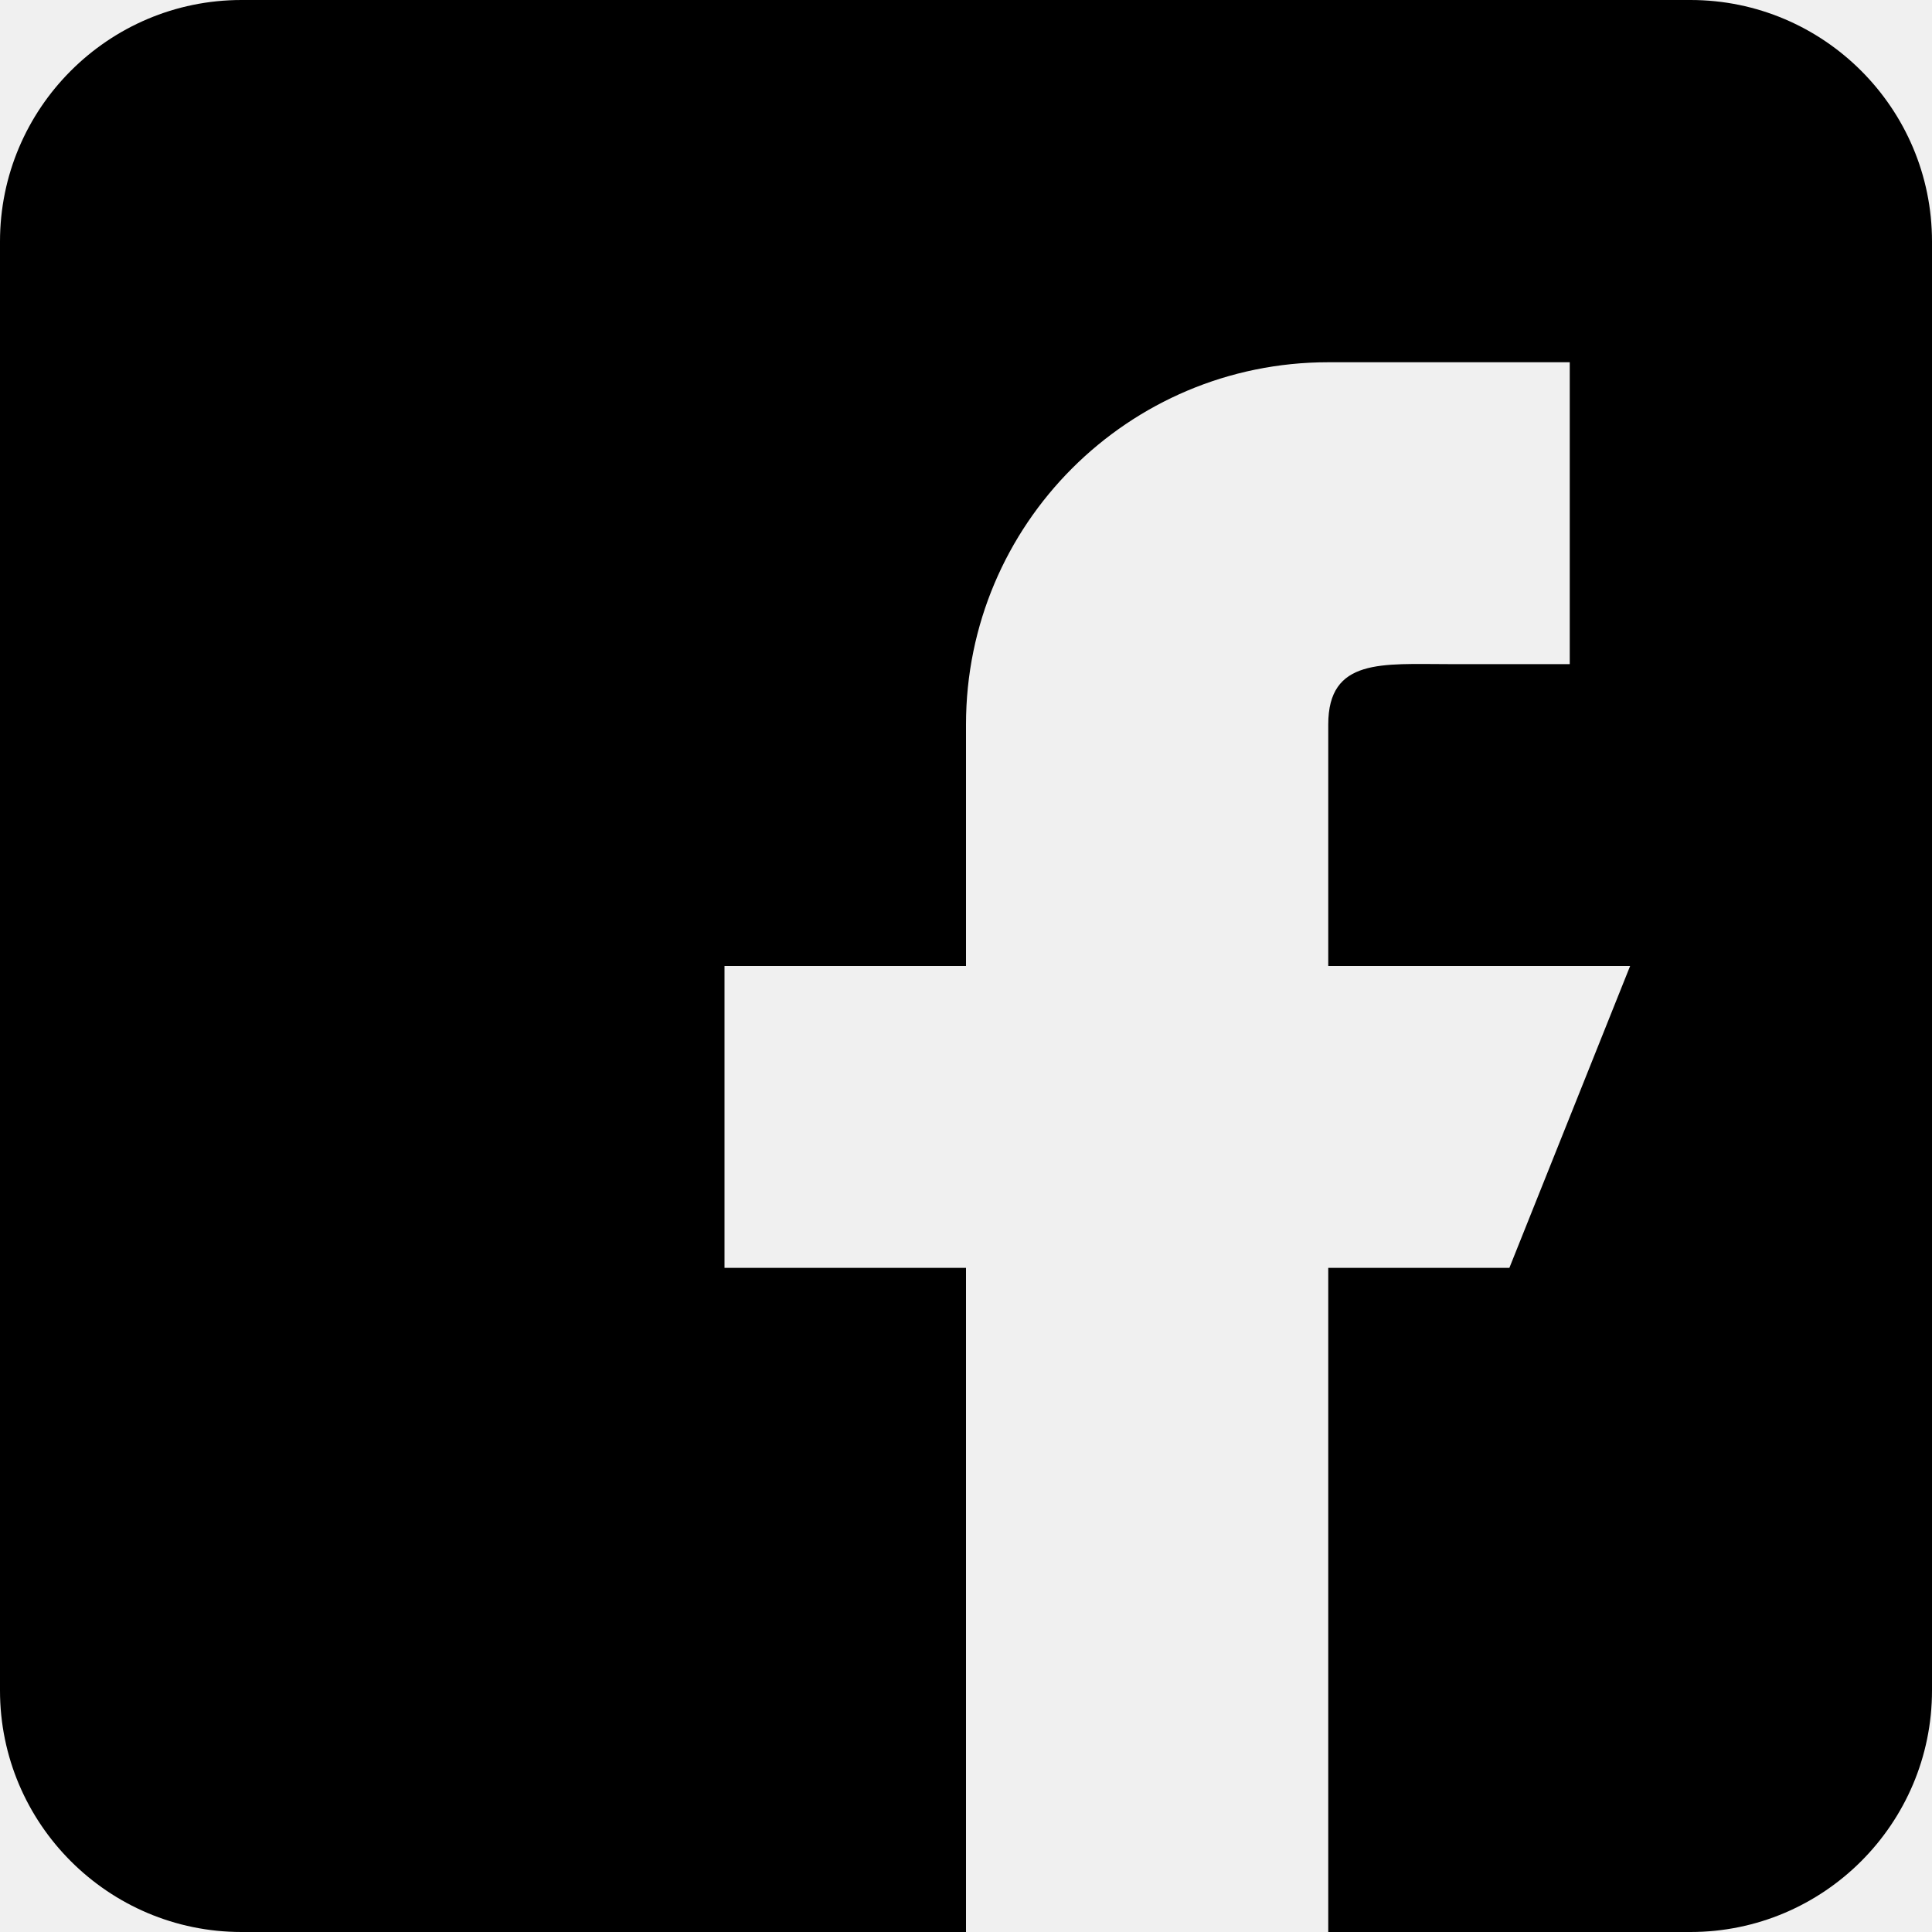
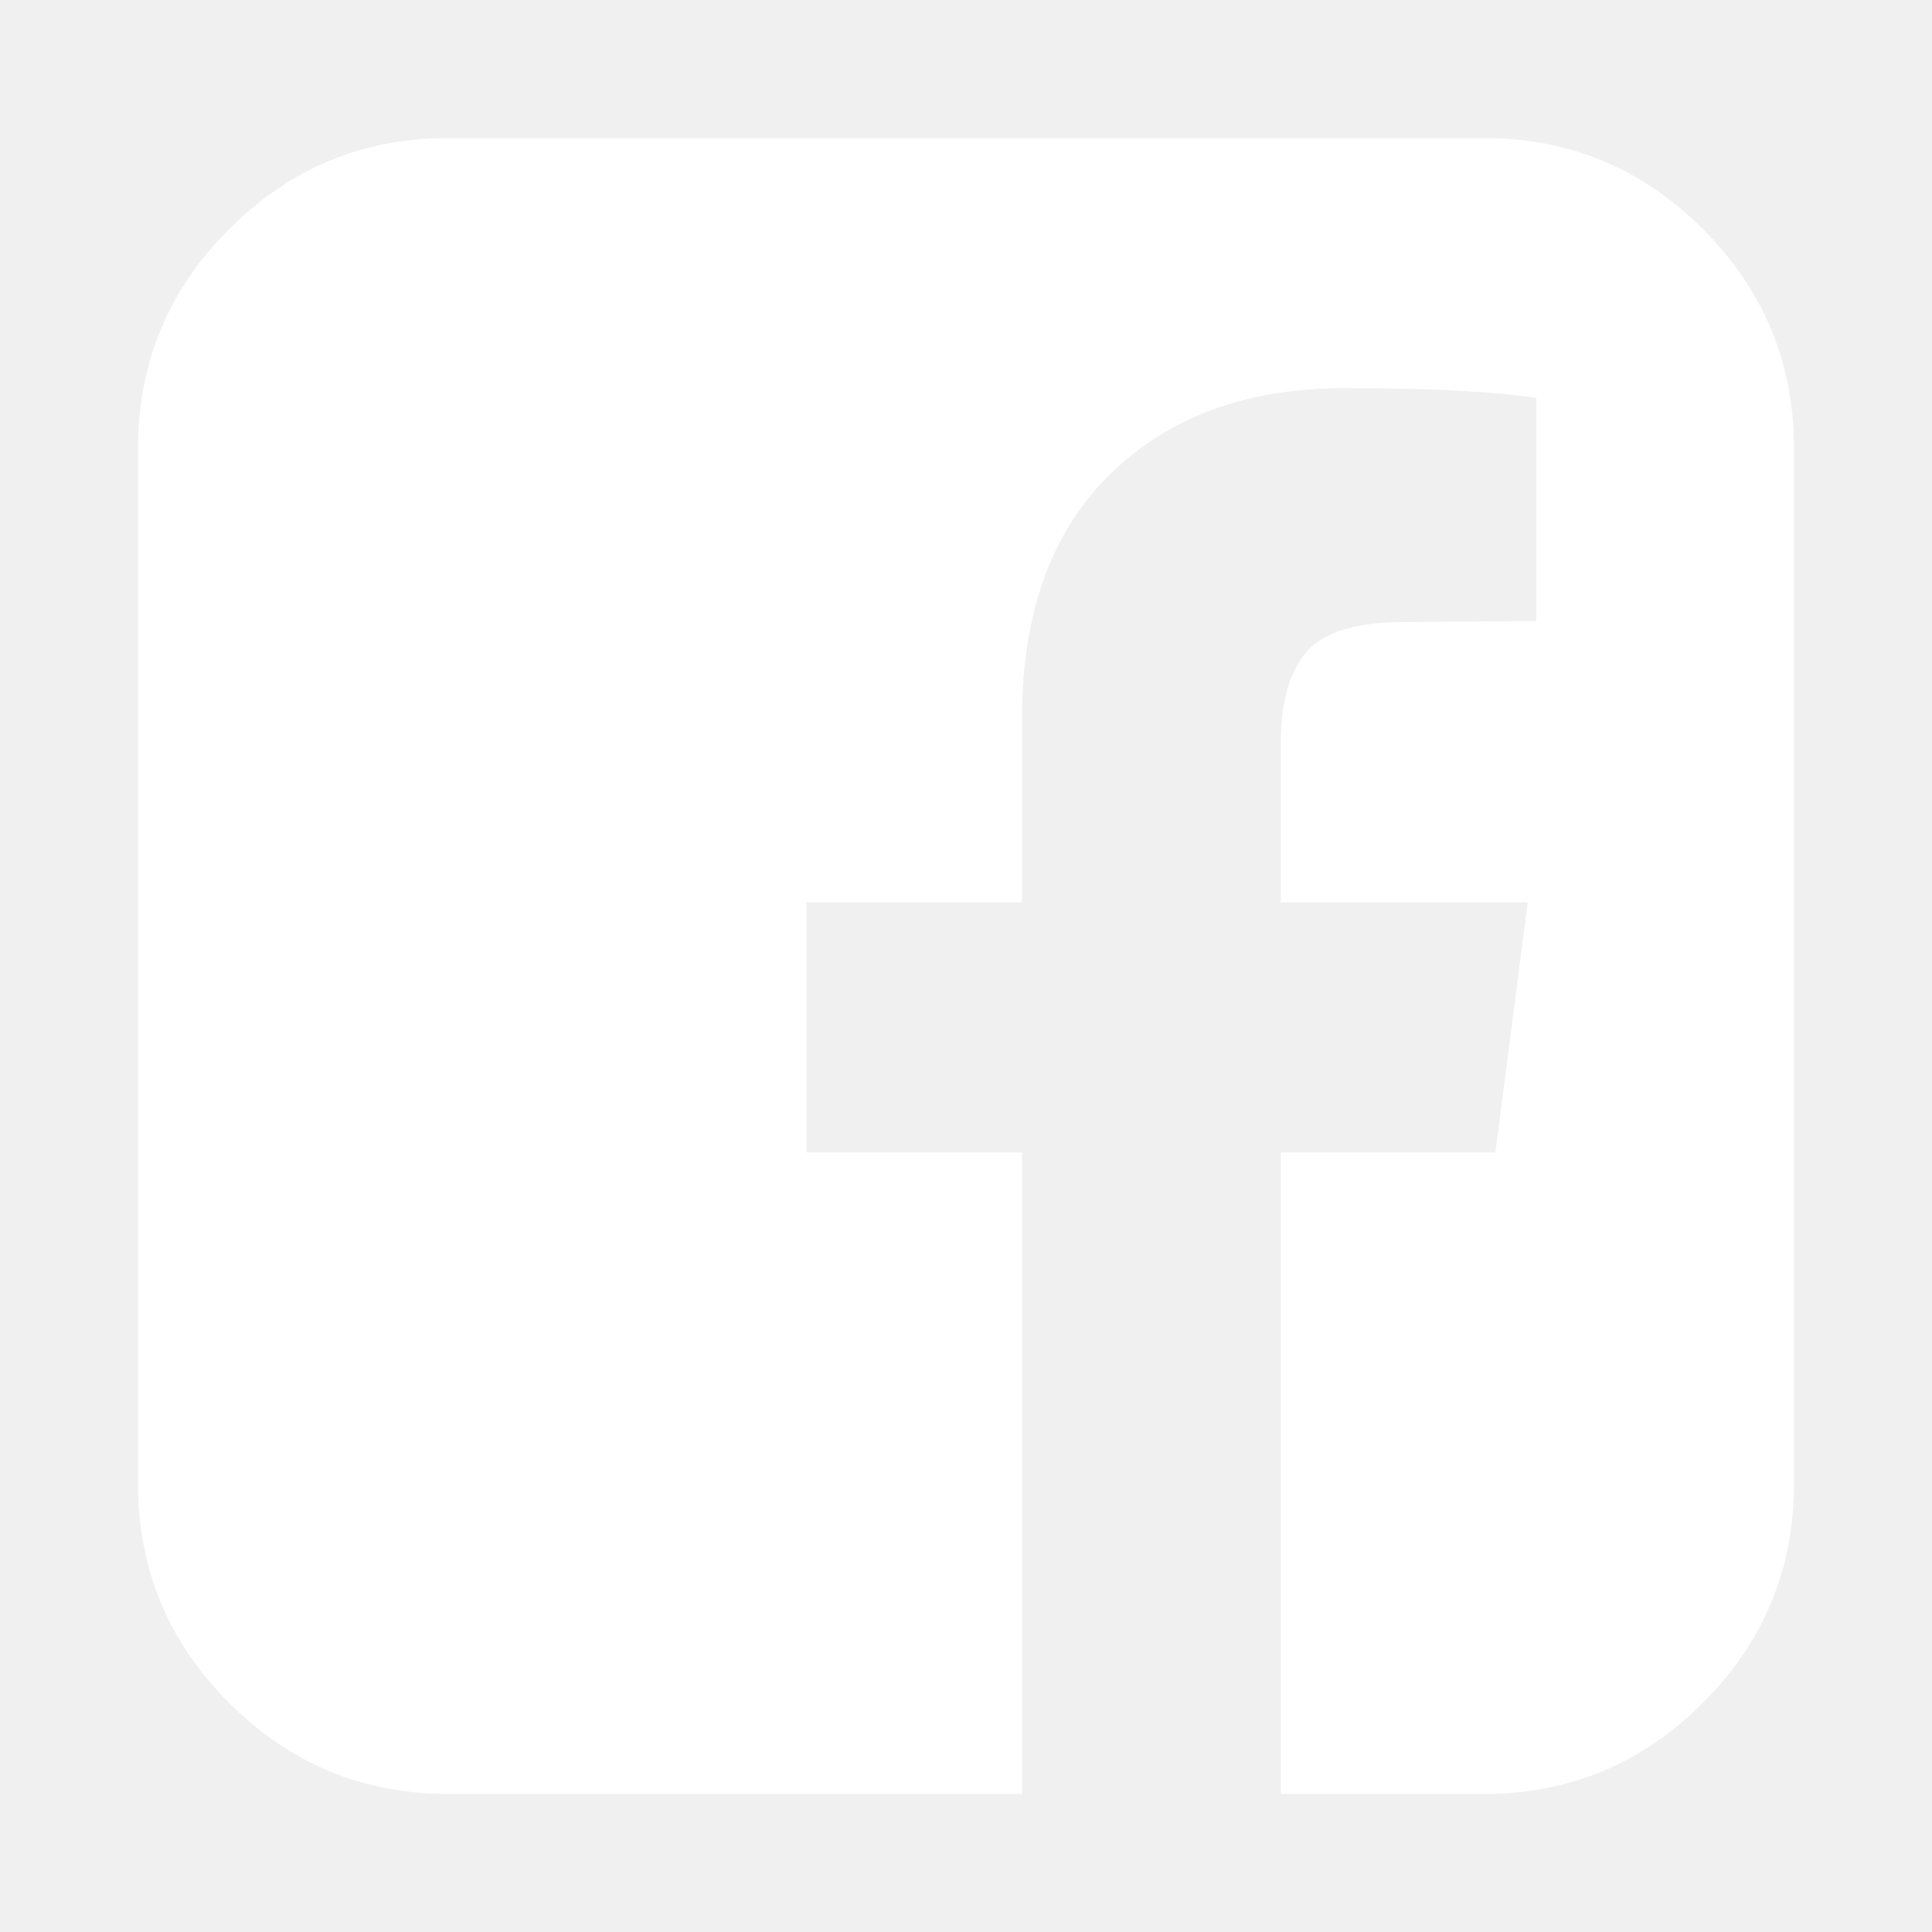
- <svg xmlns="http://www.w3.org/2000/svg" xml:space="preserve" viewBox="0 0 16 16" id="facebook">
-   <path d="M14 0H2C.897 0 0 .897 0 2v12c0 1.103.897 2 2 2h6v-5.5H6V8h2V6a3 3 0 0 1 3-3h2v2.5h-1c-.552 0-1-.052-1 .5v2h2.5l-1 2.5H11V16h3c1.103 0 2-.897 2-2V2c0-1.103-.897-2-2-2z" />
+ <svg xmlns="http://www.w3.org/2000/svg" viewBox="0 0 1792 1792" id="Facebook">
+   <path d="M1376 128q119 0 203.5 84.5T1664 416v960q0 119-84.5 203.5T1376 1664h-188v-595h199l30-232h-229V689q0-56 23.5-84t91.5-28l122-1V369q-63-9-178-9-136 0-217.5 80T948 666v171H748v232h200v595H416q-119 0-203.5-84.5T128 1376V416q0-119 84.5-203.5T416 128h960z" fill="#ffffff" class="color000000 svgShape" />
</svg>
